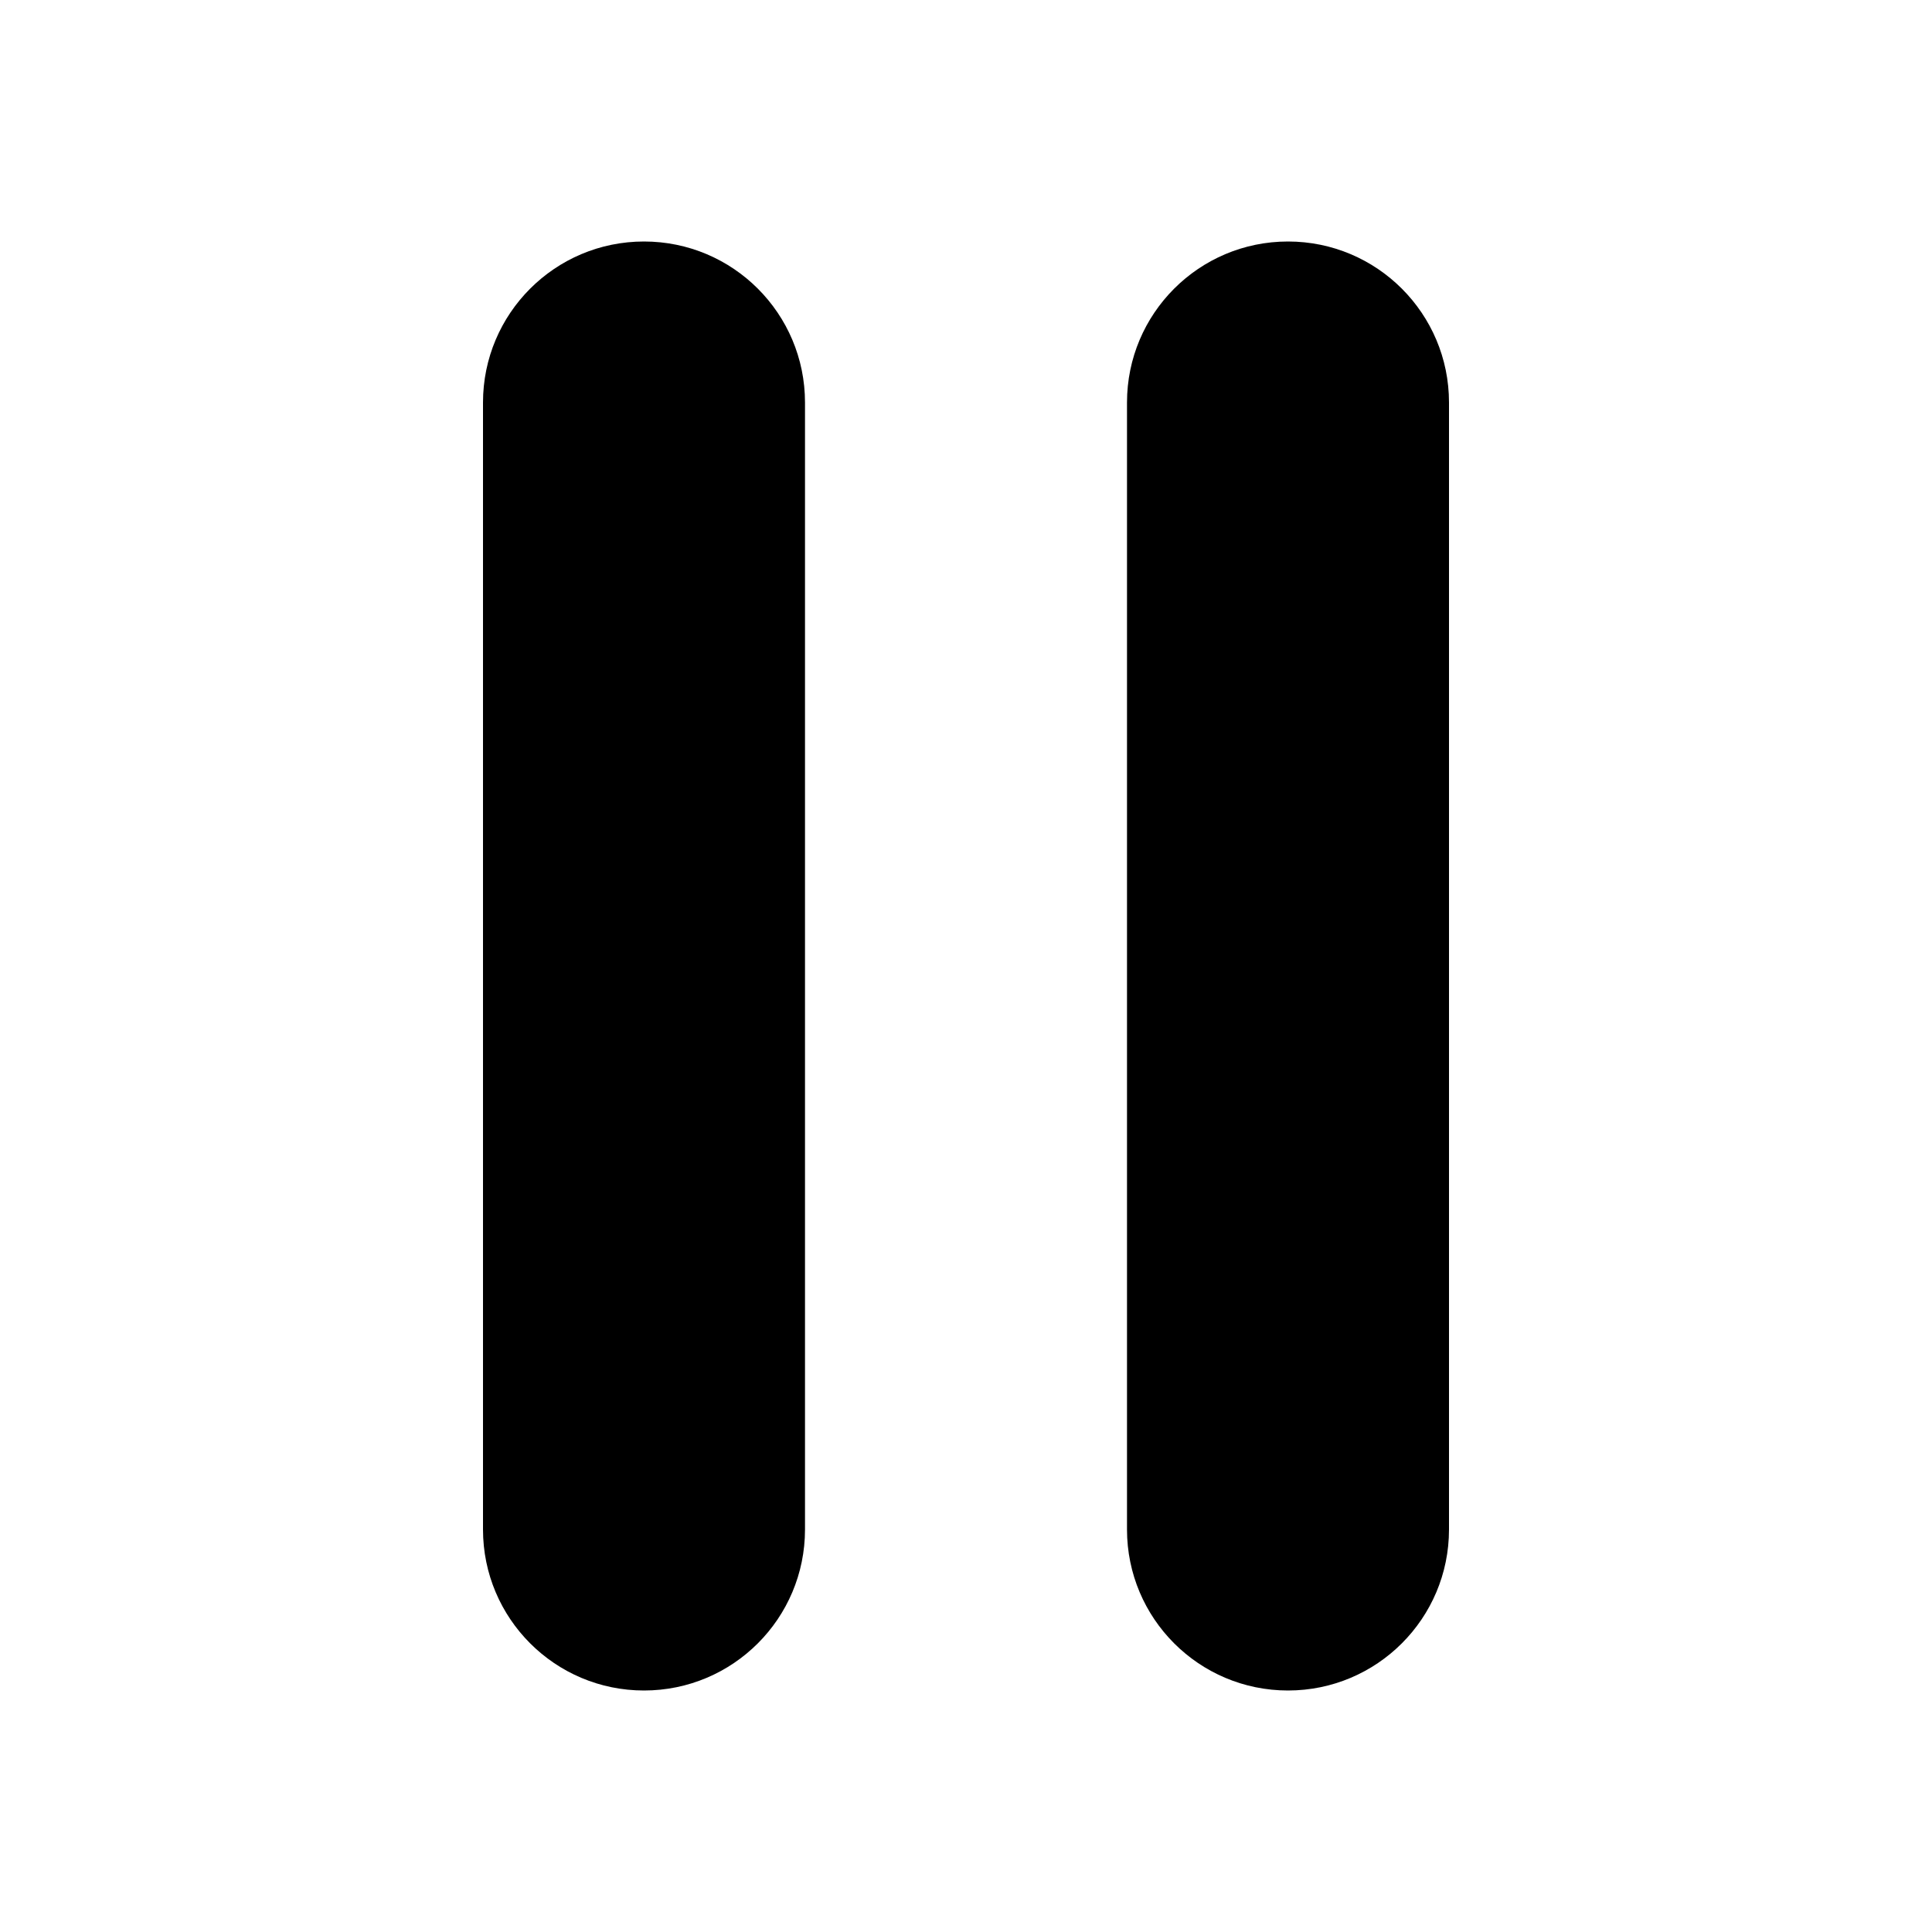
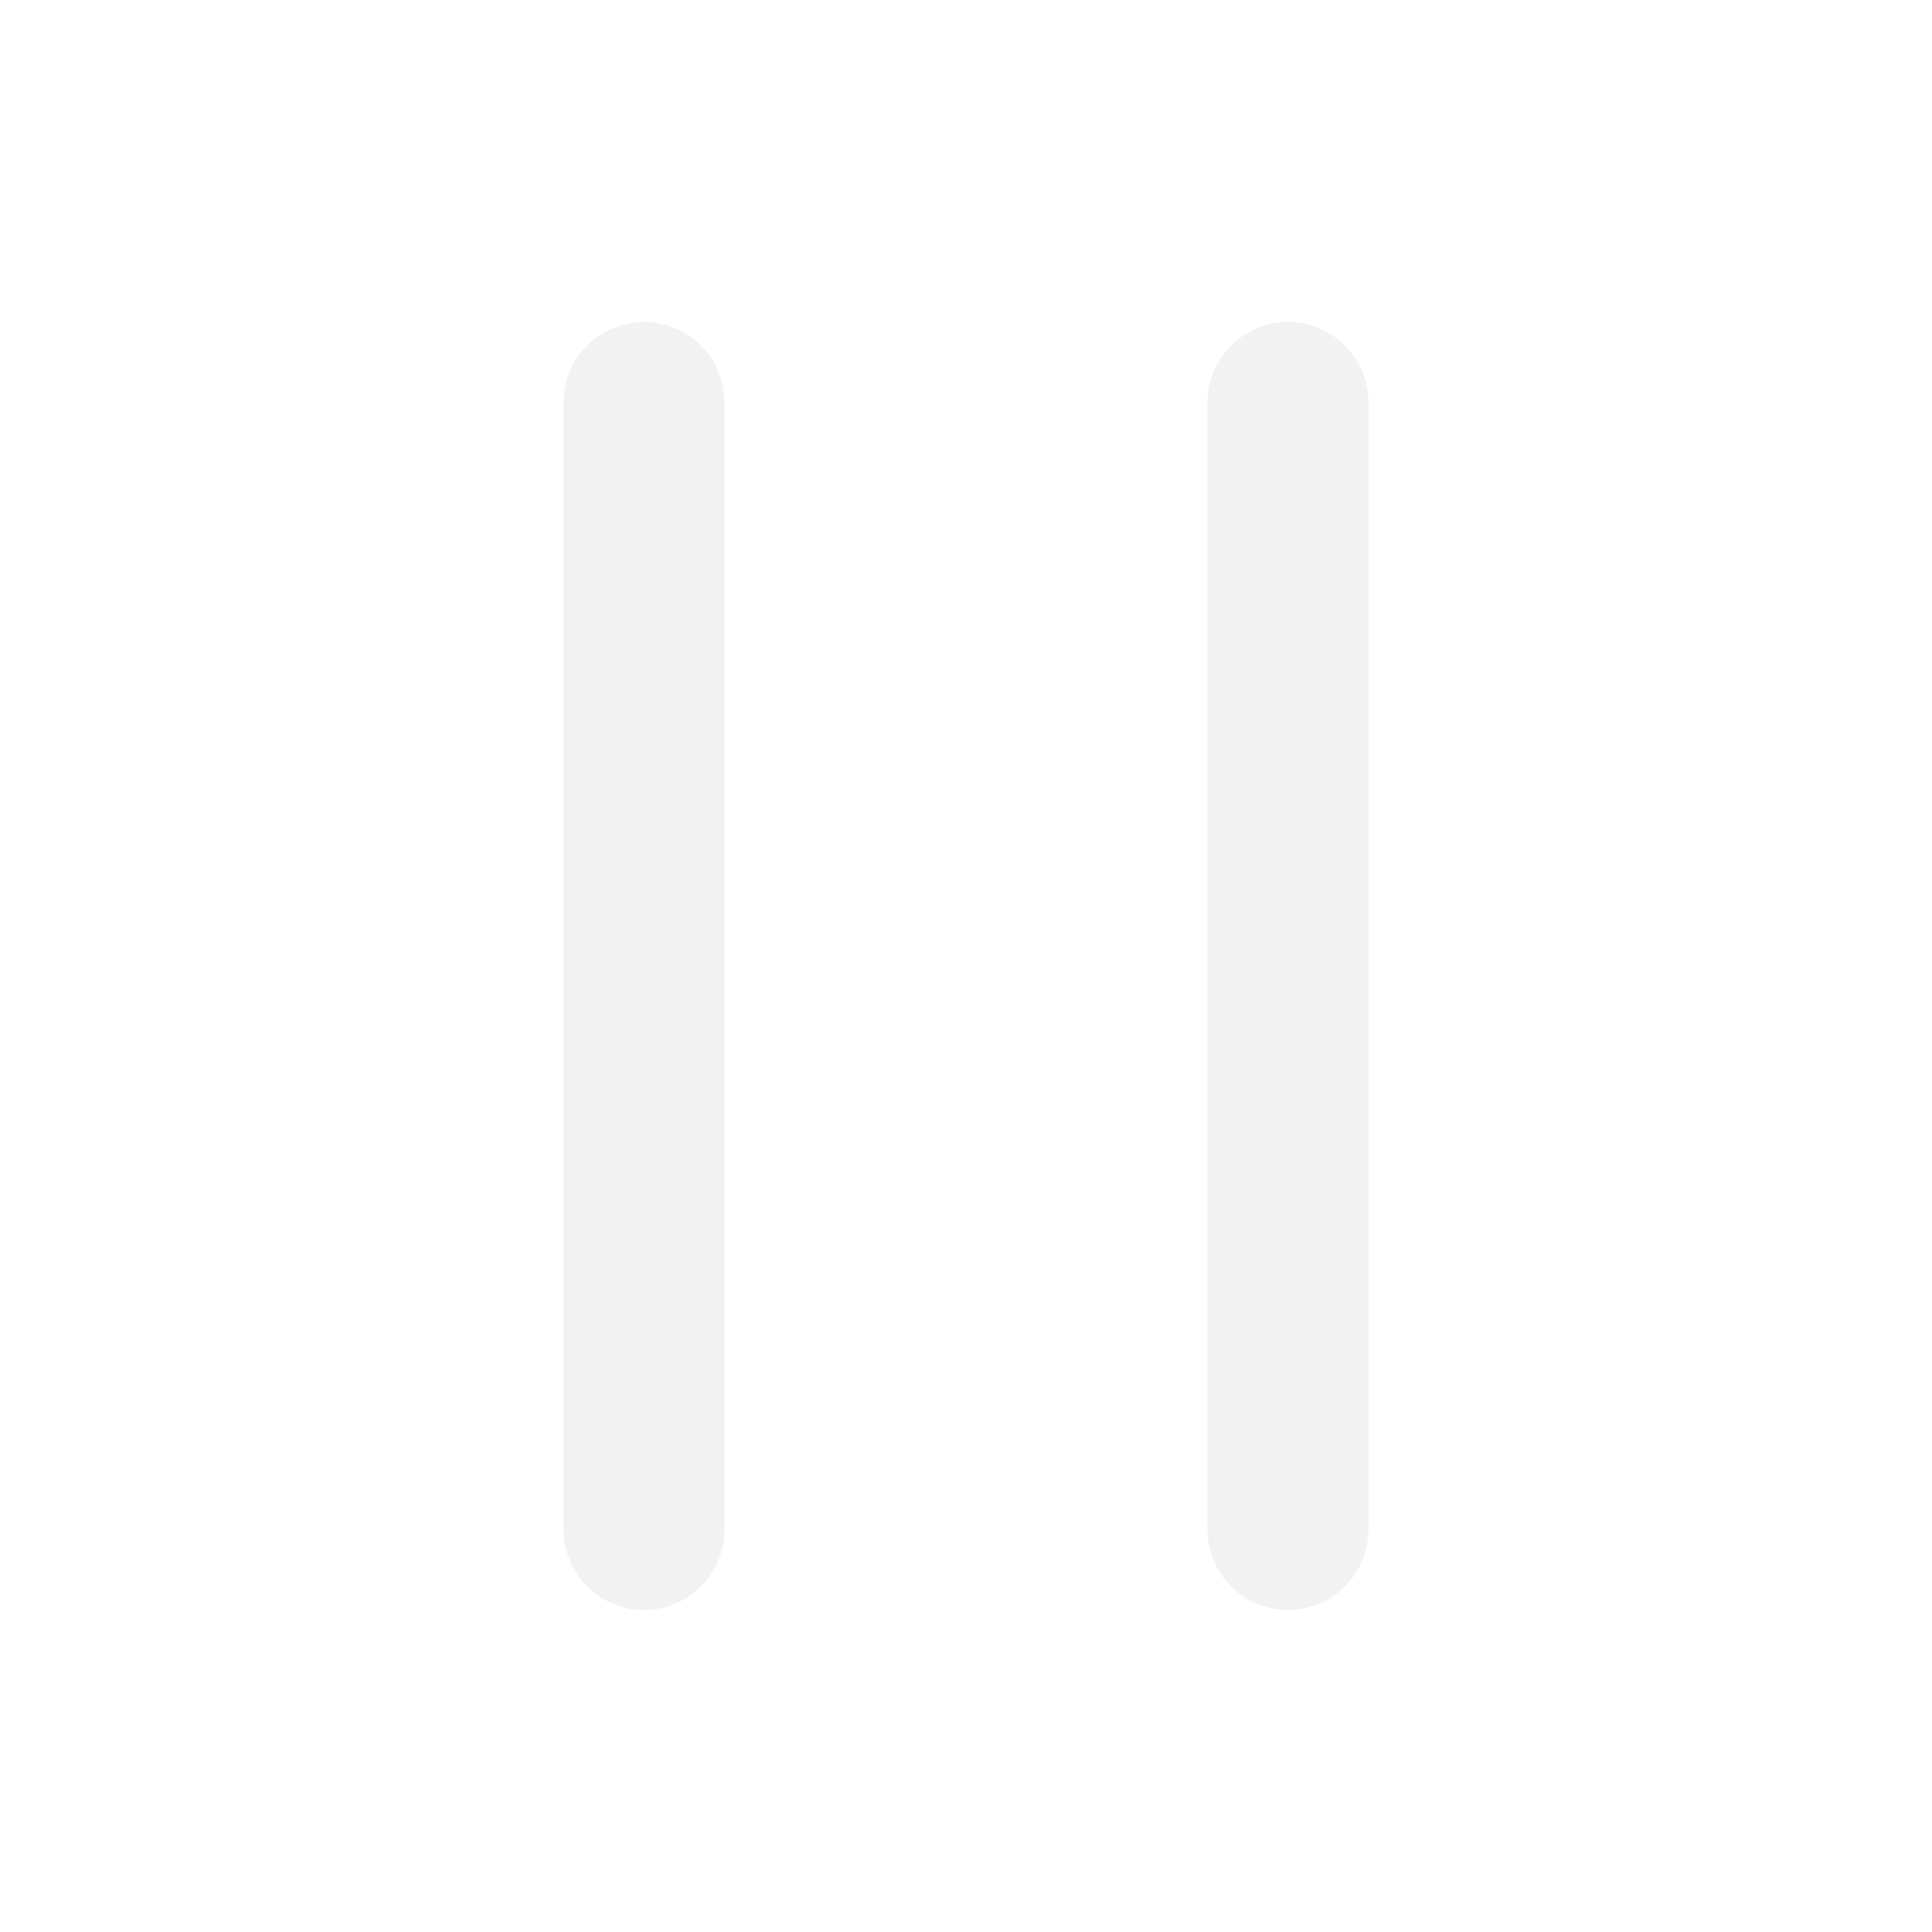
- <svg xmlns="http://www.w3.org/2000/svg" width="24" height="24" viewBox="0 0 24 24">
-   <path d="M8 3a2 2 0 00-2 2v14a2 2 0 104 0V5a2 2 0 00-2-2zm8 0a2 2 0 00-2 2v14a2 2 0 004 0V5a2 2 0 00-2-2z" />
+ <svg xmlns="http://www.w3.org/2000/svg" width="24" height="24" viewBox="0 0 24 24" fill="none">
+   <path d="M9 5C9 4.448 8.552 4 8 4C7.448 4 7 4.448 7 5L7 19C7 19.552 7.448 20 8 20C8.552 20 9 19.552 9 19V5Z" fill="#F2F2F2" />
+   <path d="M17 5C17 4.448 16.552 4 16 4C15.448 4 15 4.448 15 5V19C15 19.552 15.448 20 16 20C16.552 20 17 19.552 17 19V5Z" fill="#F2F2F2" />
</svg>
